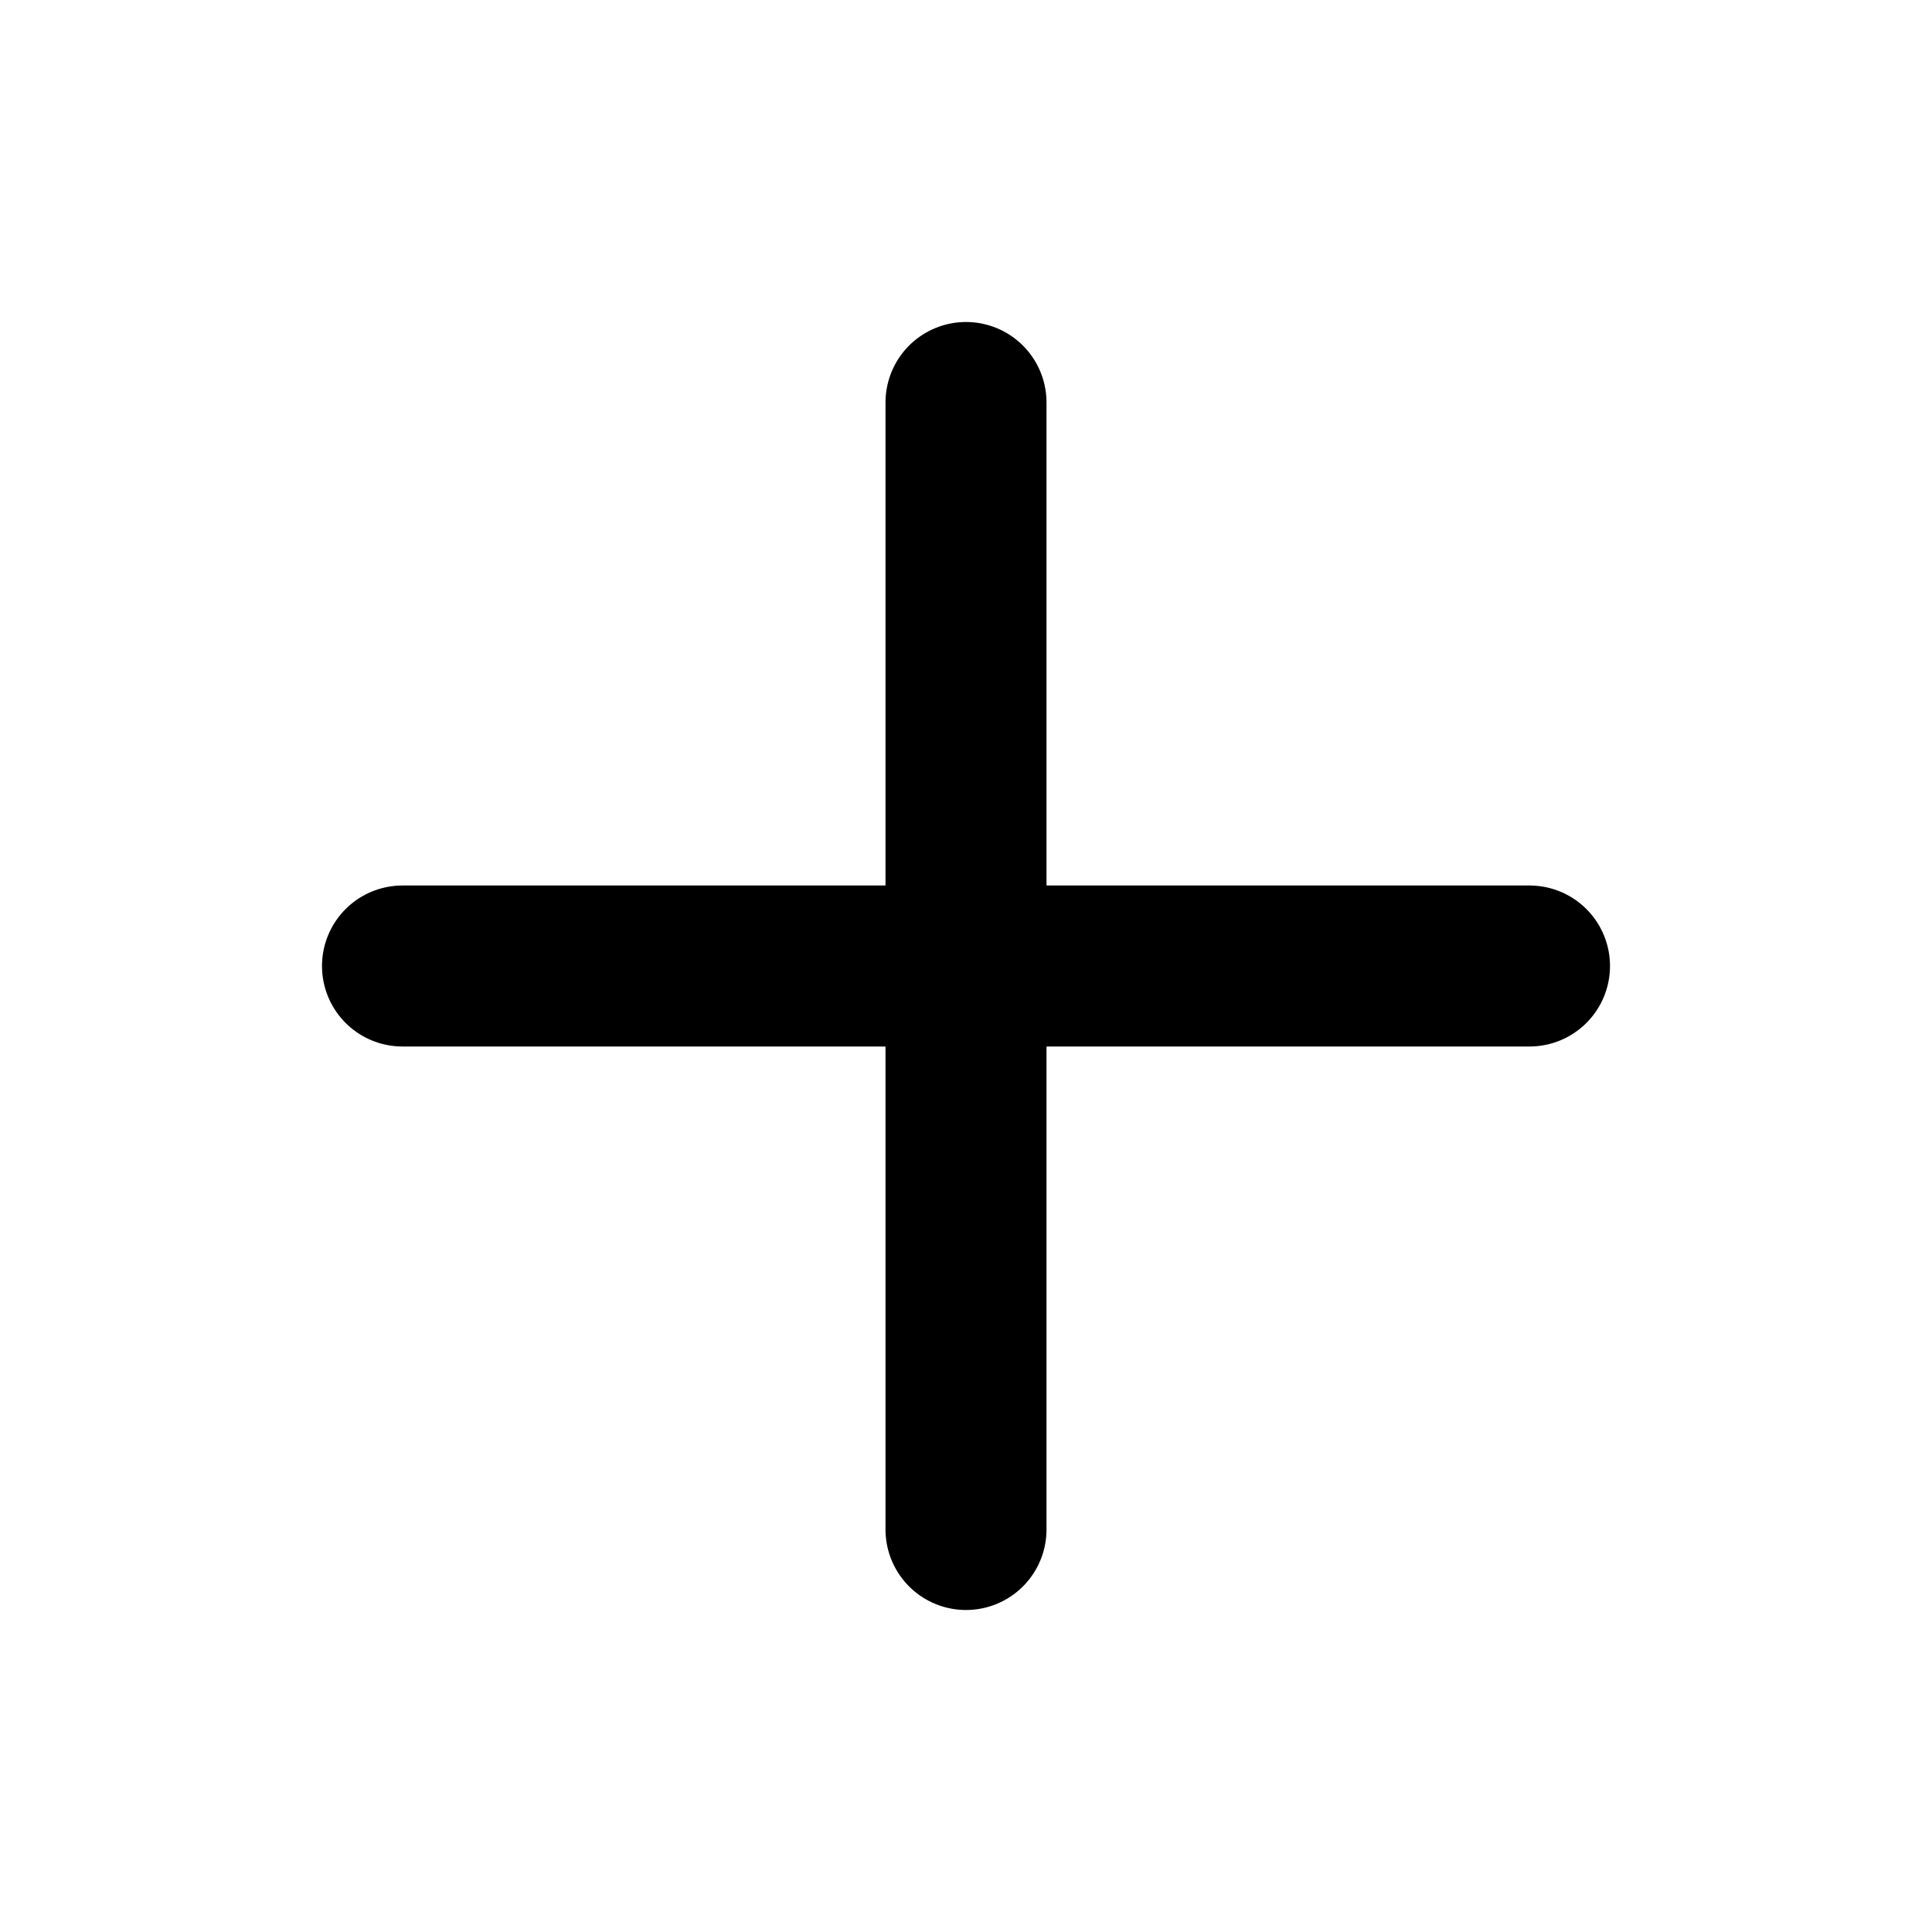
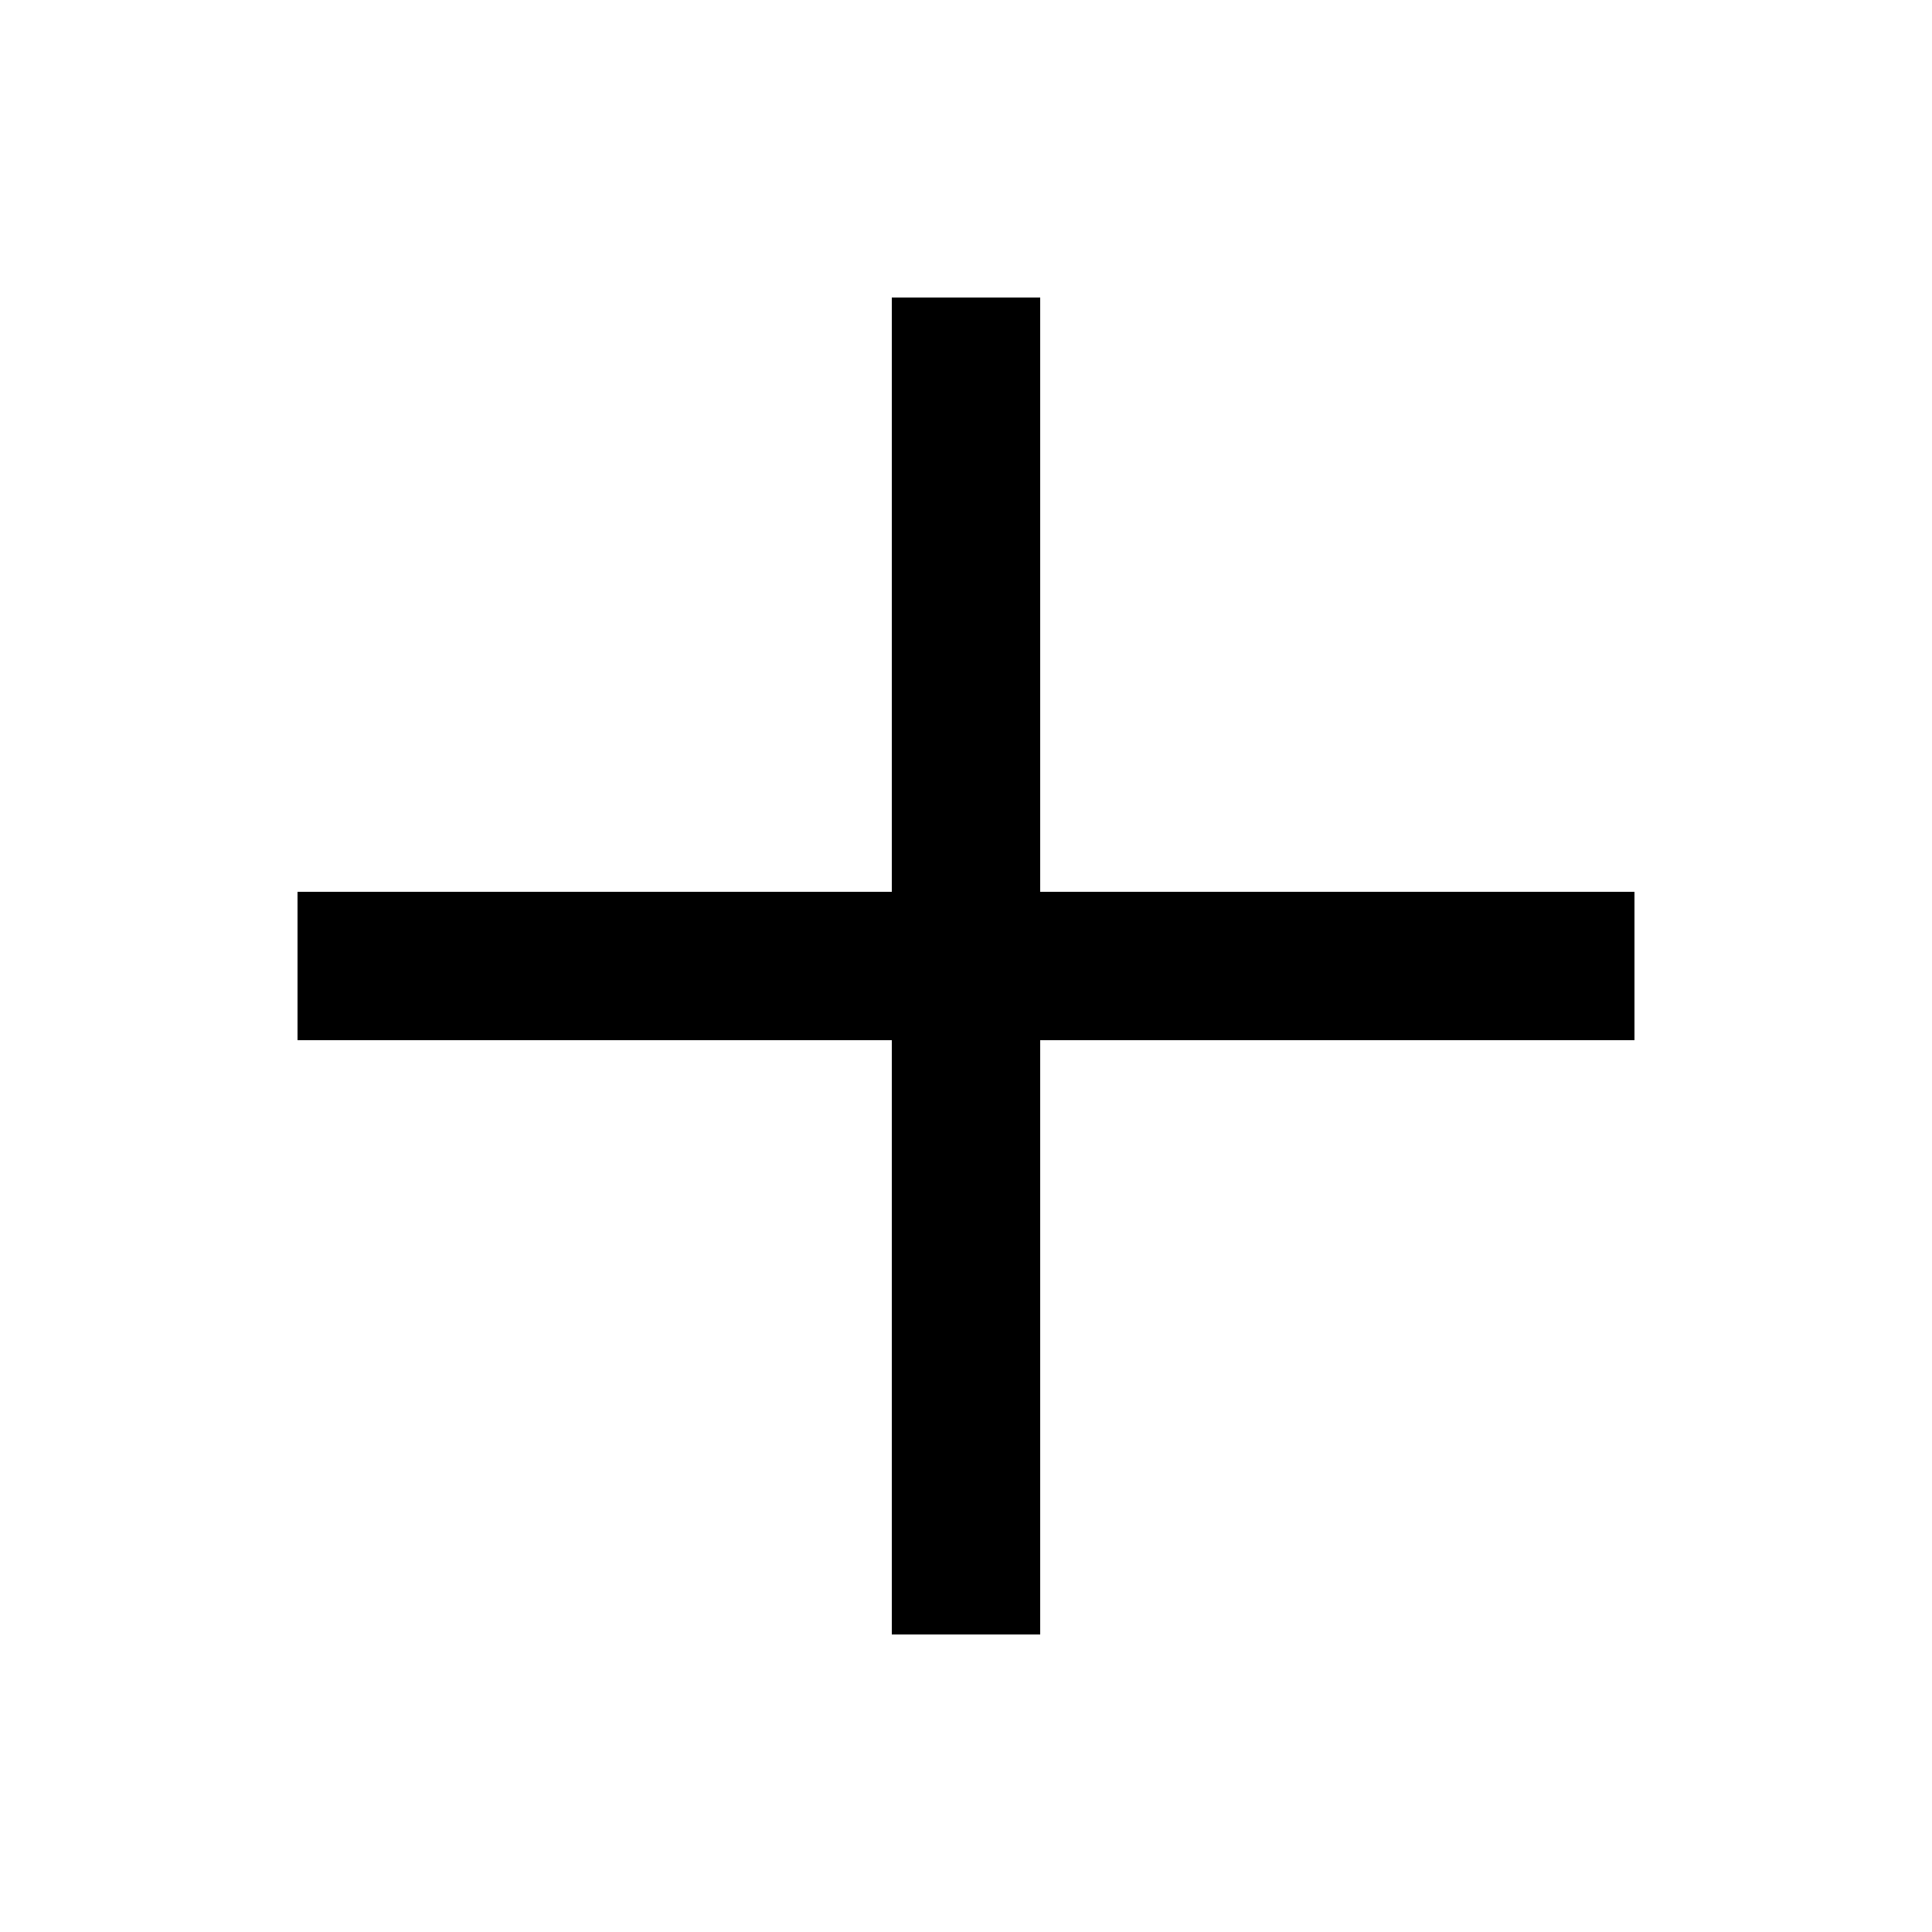
- <svg xmlns="http://www.w3.org/2000/svg" viewBox="0 0 24 24" fill="none" stroke="currentColor" stroke-width="2" stroke-linecap="round" stroke-linejoin="round">
-   <line x1="12" y1="5" x2="12" y2="19" />
-   <line x1="5" y1="12" x2="19" y2="12" />
+ <svg xmlns="http://www.w3.org/2000/svg" width="13" height="13" viewBox="0 0 13 13" fill="currentColor" shape-rendering="crispEdges">
+   <path d="M6 2h1v1h-1zM6 3h1v1h-1zM6 4h1v1h-1zM6 5h1v1h-1zM2 6h9v1h-9zM6 7h1v1h-1zM6 8h1v1h-1zM6 9h1v1h-1zM6 10h1v1h-1z" />
</svg>
